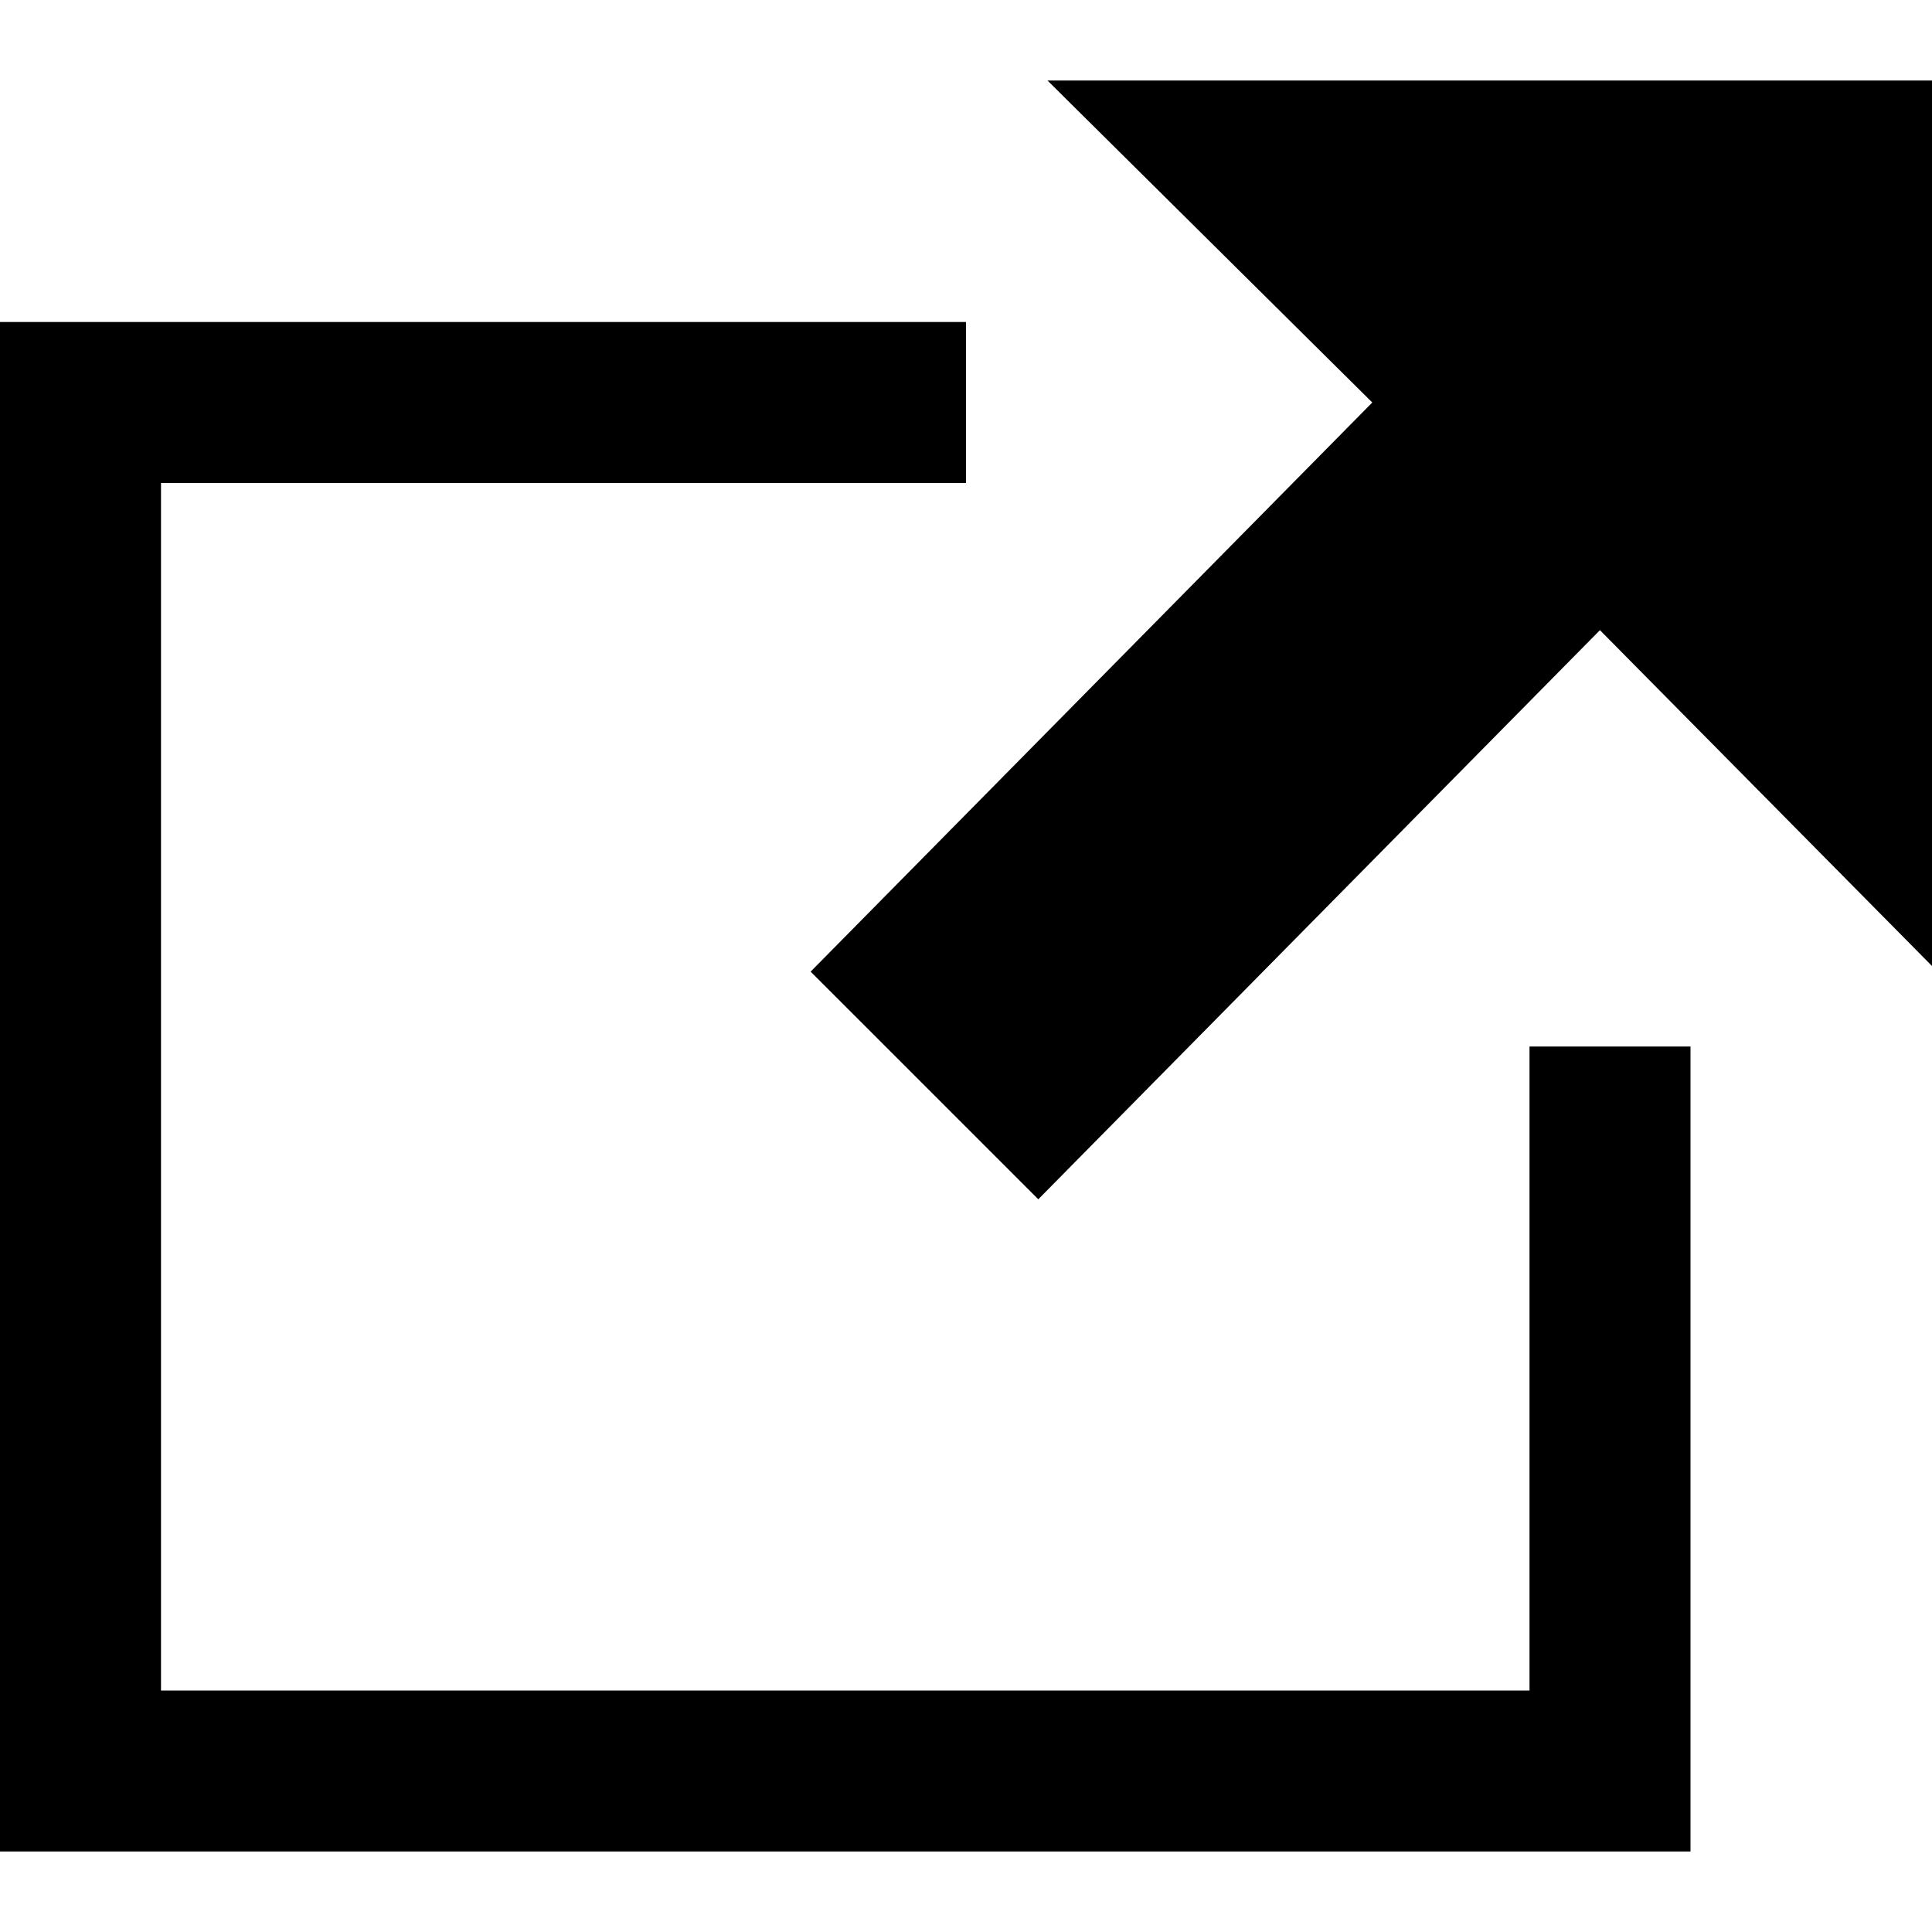
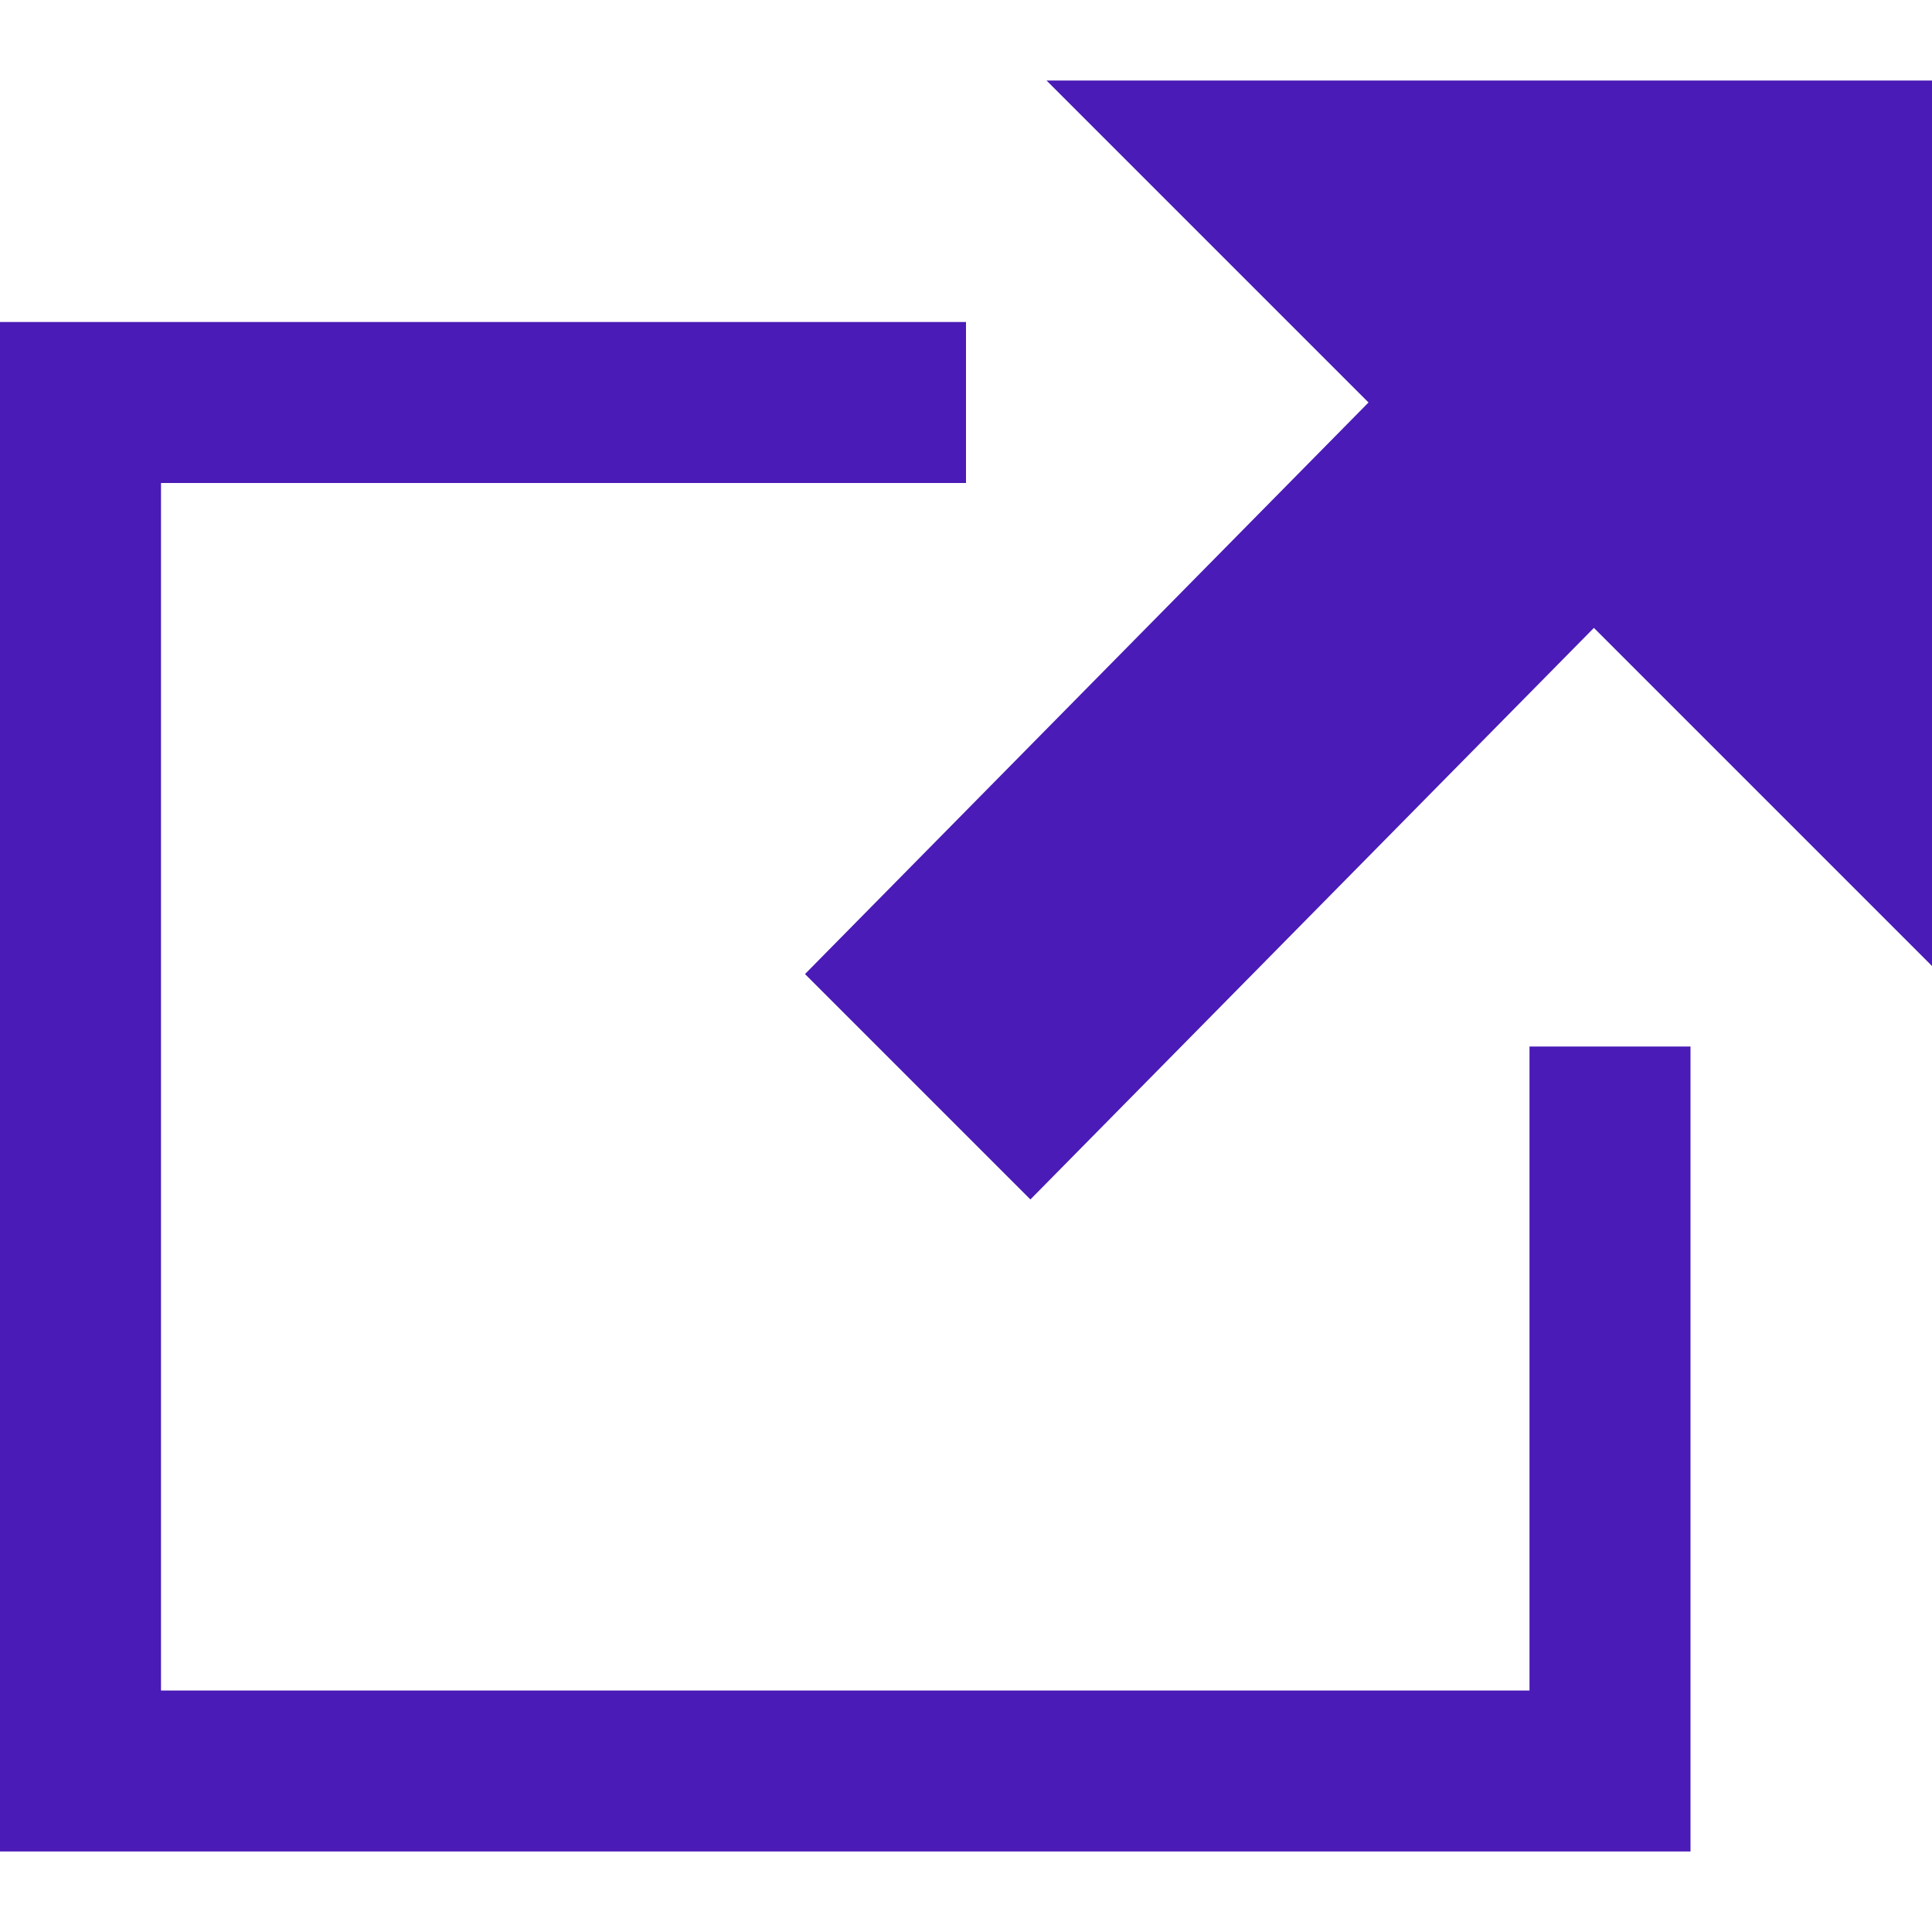
- <svg xmlns="http://www.w3.org/2000/svg" width="24" height="24" viewBox="0 0 24 24">
-   <path d="M21 13v10h-21v-19h12v2h-10v15h17v-8h2zm3-12h-10.988l4.035 4-6.977 7.07 2.828 2.828 6.977-7.07 4.125 4.172v-11z" />
+ <svg xmlns="http://www.w3.org/2000/svg" version="1.1" id="Layer_1" x="0px" y="0px" viewBox="0 0 24 24" style="enable-background:new 0 0 24 24;" xml:space="preserve">
+   <style type="text/css">
+ 	.st0{fill:#4A1BB6;}
+ </style>
+   <path class="st0" d="M21,13v10H0V4h12v2H2v15h17v-8H21z M24,1H13l4,4l-7,7.1l2.8,2.8l7-7.1L24,12V1z" />
</svg>
